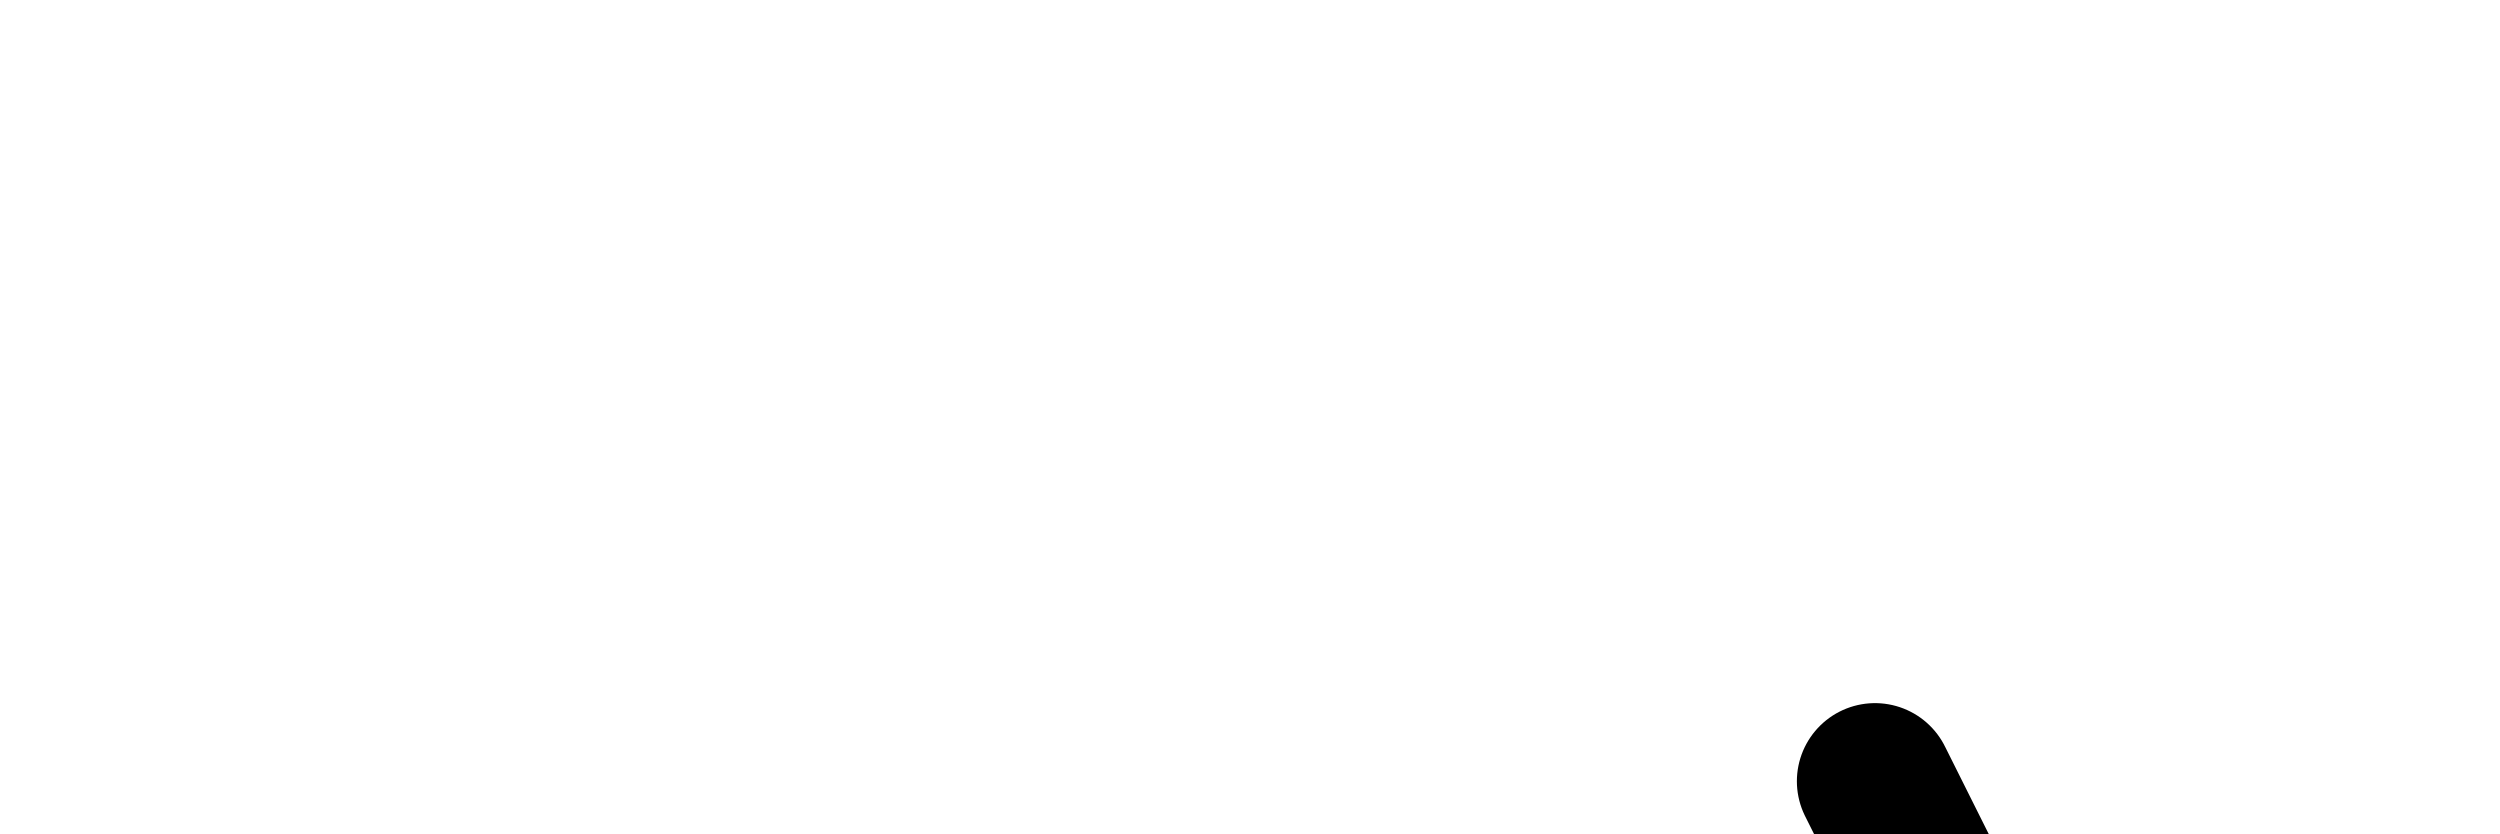
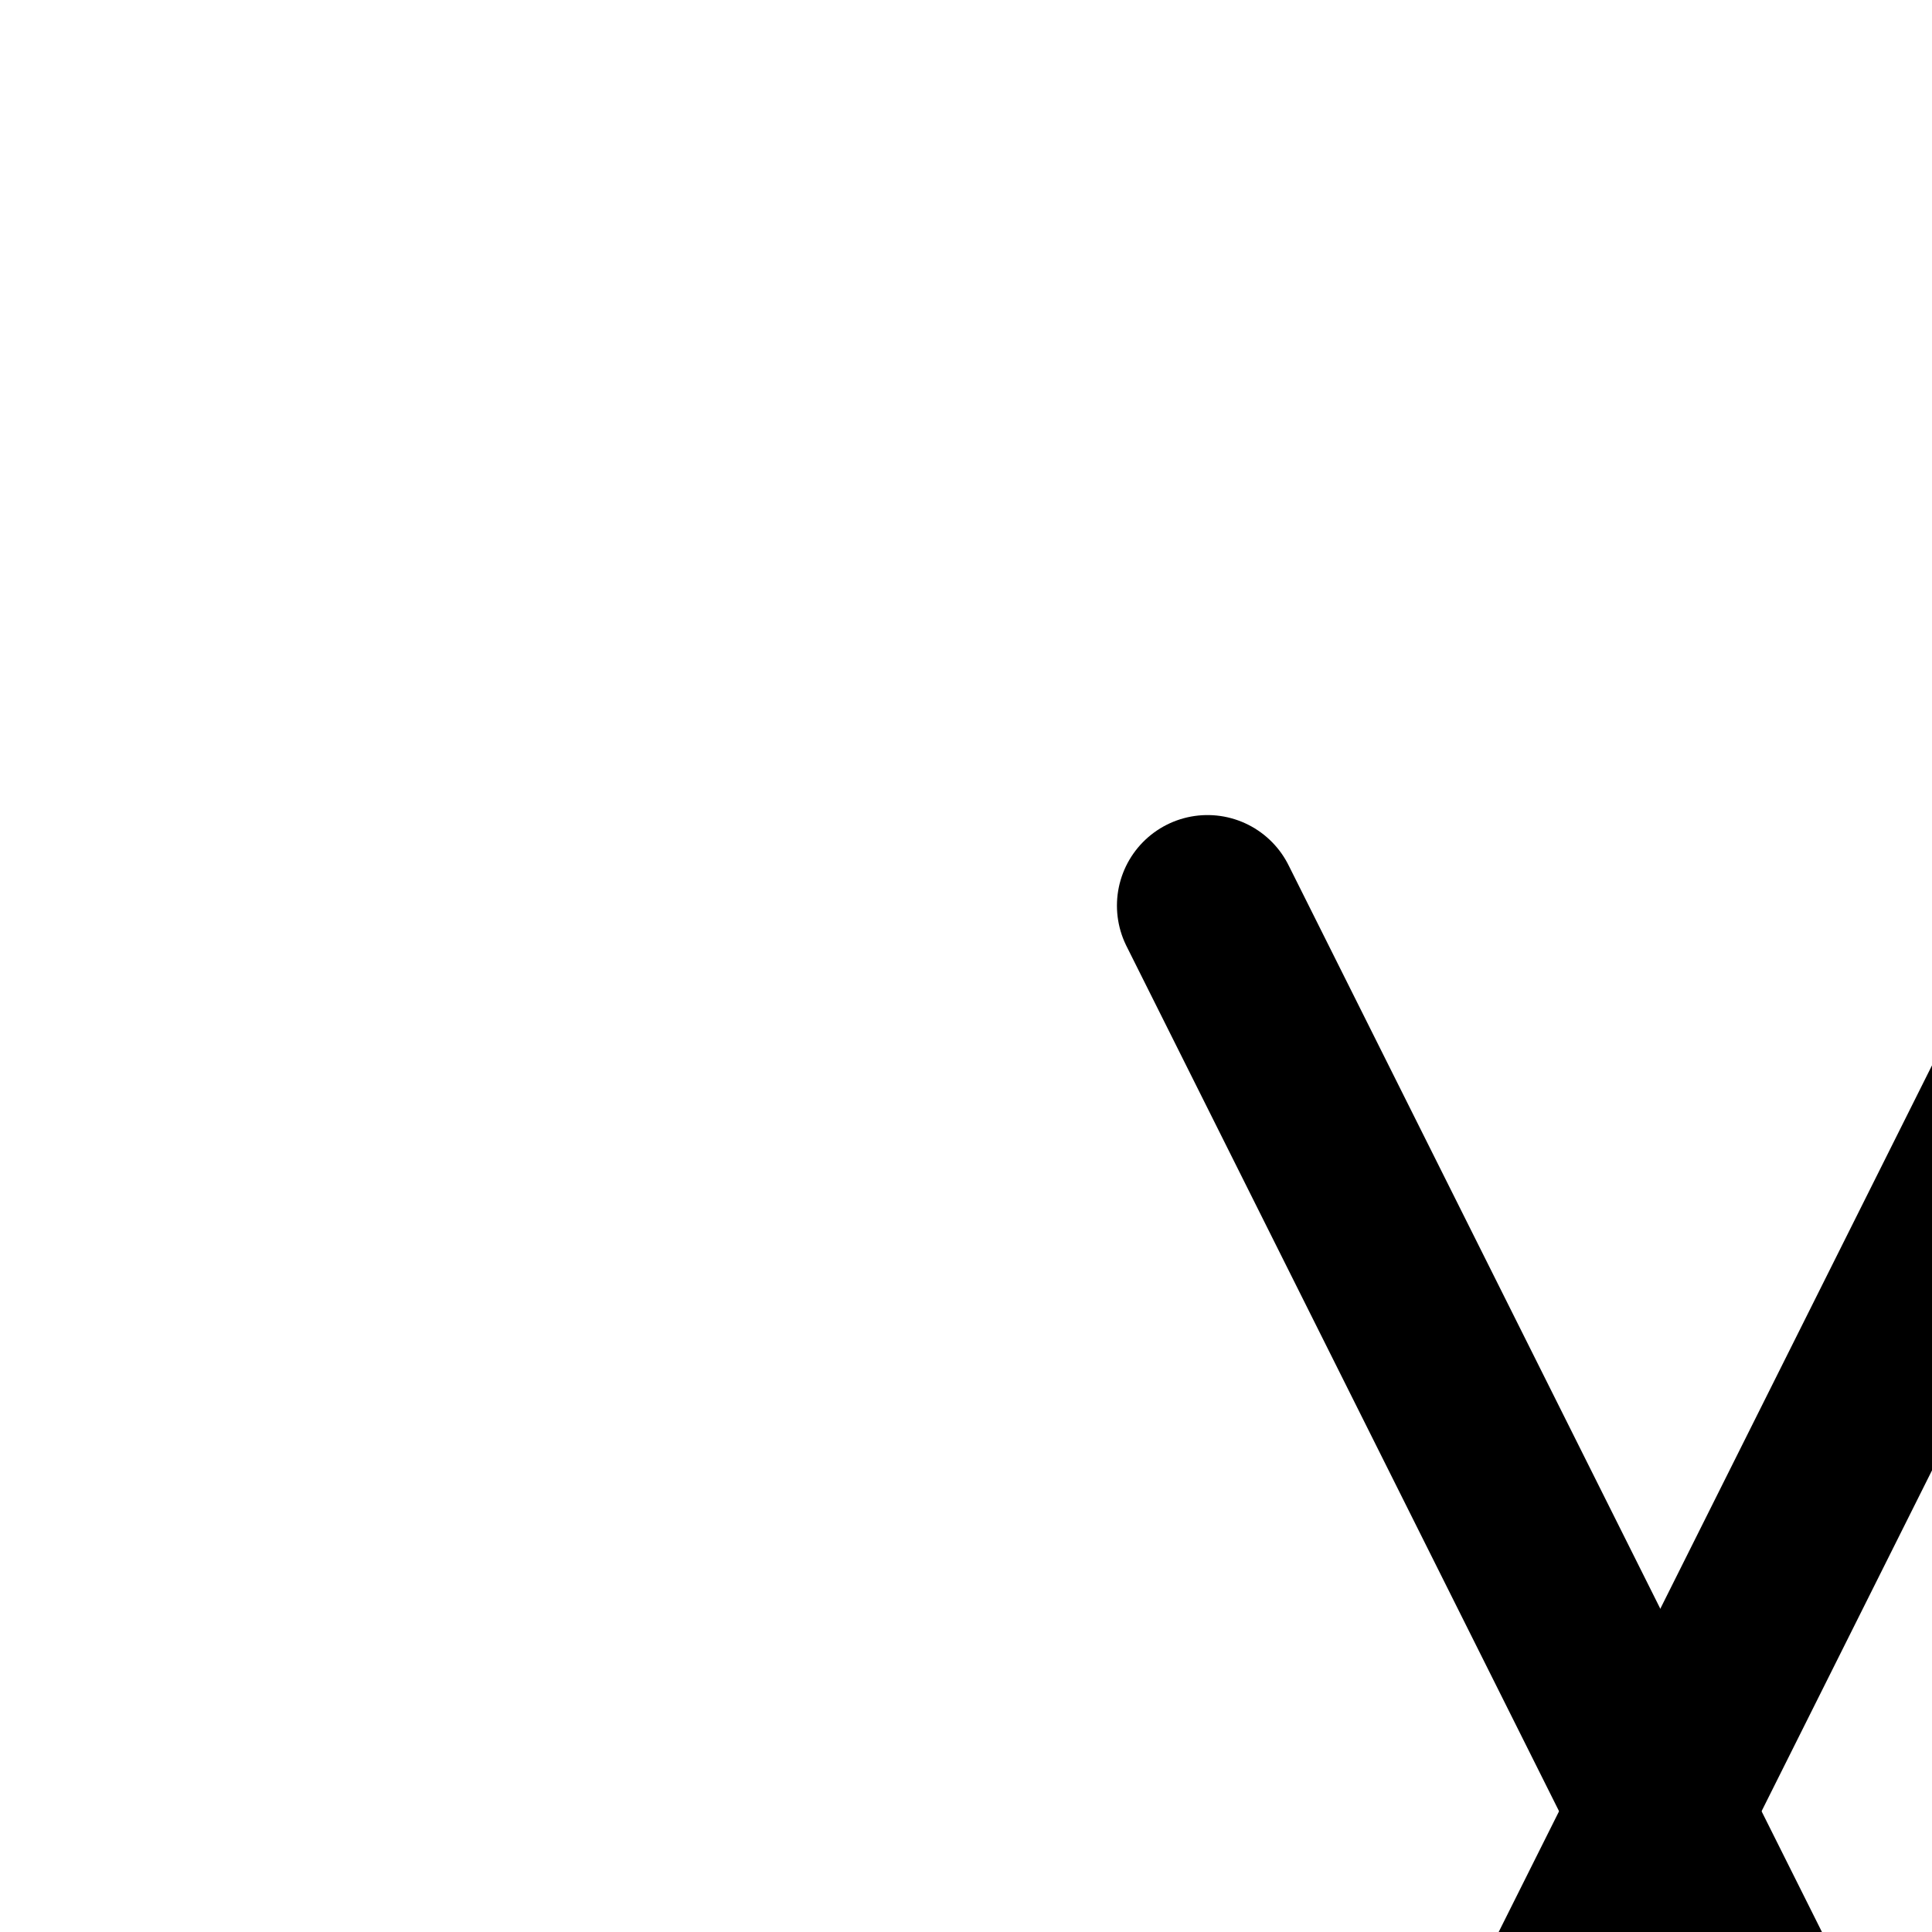
- <svg xmlns="http://www.w3.org/2000/svg" width="180" height="60" viewBox="0 0 16 16" fill="none">
+ <svg xmlns="http://www.w3.org/2000/svg" width="32" height="32" viewBox="0 0 32 32" fill="none">
  <path d="M20 15 L35 45" stroke="#000000" stroke-width="3" stroke-linecap="round" />
  <path d="M35 15 L20 45" stroke="#000000" stroke-width="3" stroke-linecap="round" />
  <g>
    <circle cx="40" cy="15" r="5" fill="none" stroke="#000000" stroke-width="1.5" />
    <line x1="44" y1="19" x2="48" y2="23" stroke="#000000" stroke-width="1.5" stroke-linecap="round" />
    <animateTransform attributeName="transform" type="rotate" from="0 40 15" to="360 40 15" dur="3s" repeatCount="indefinite" />
  </g>
</svg>
